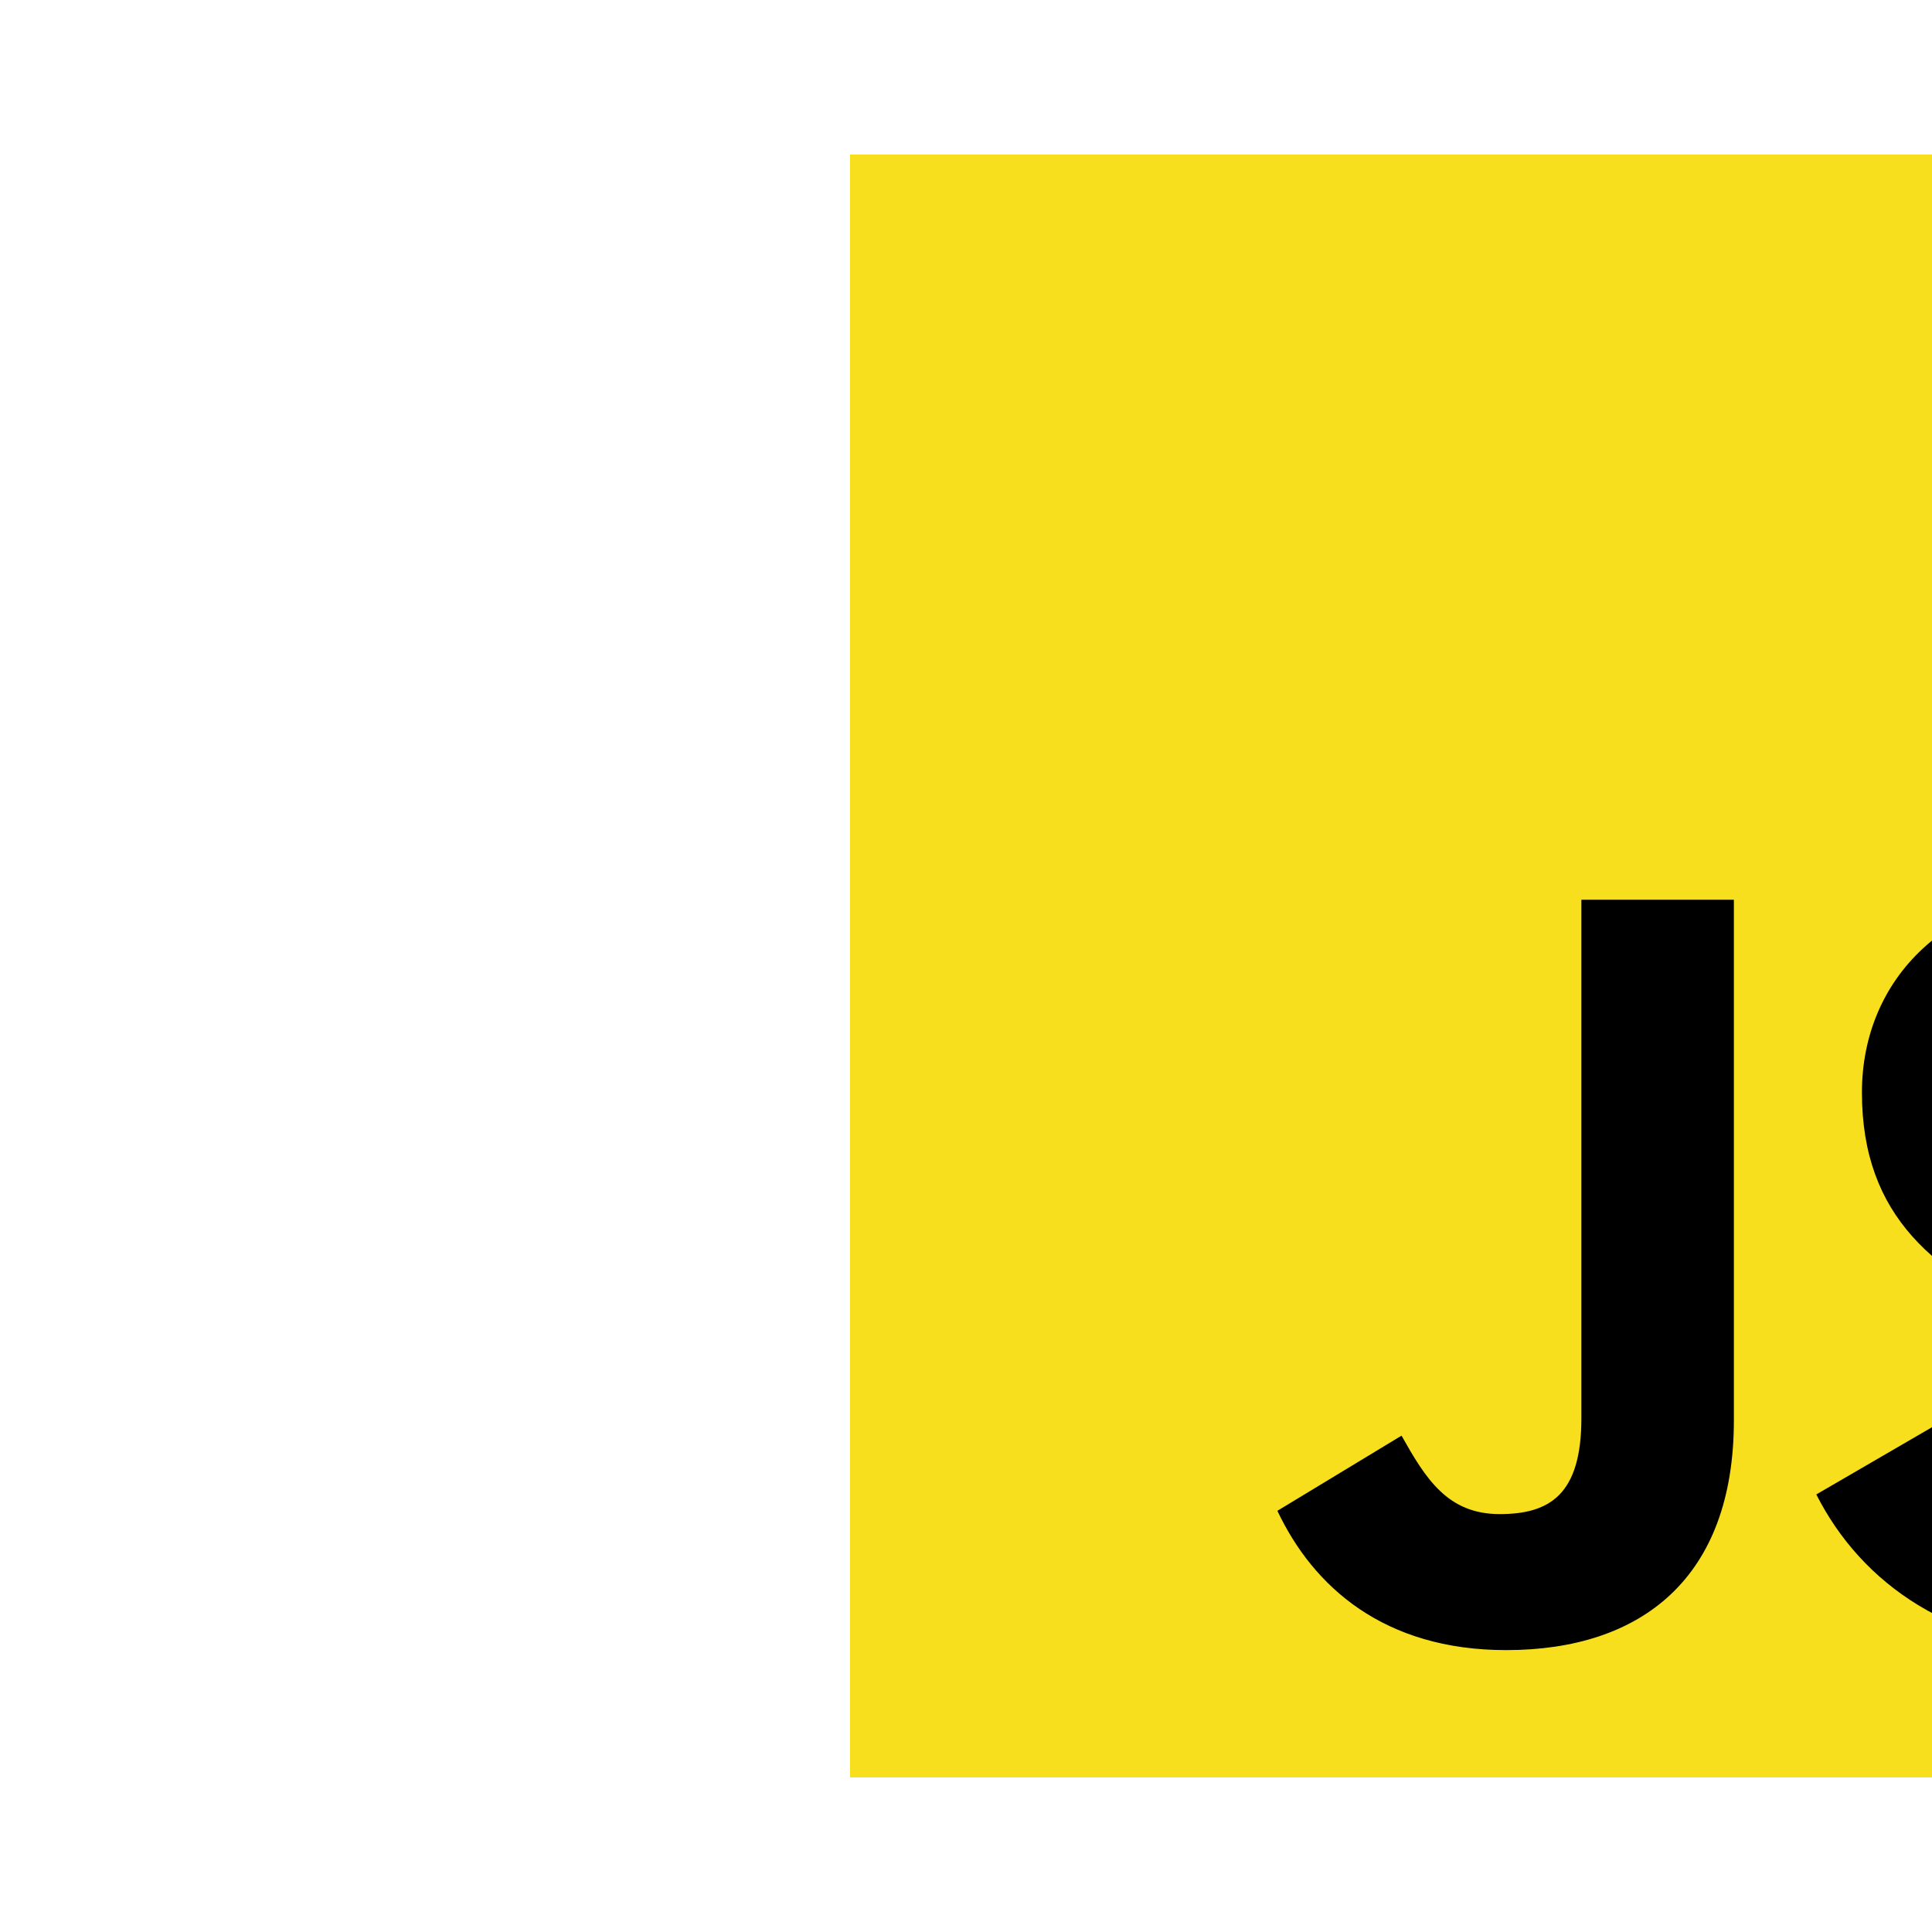
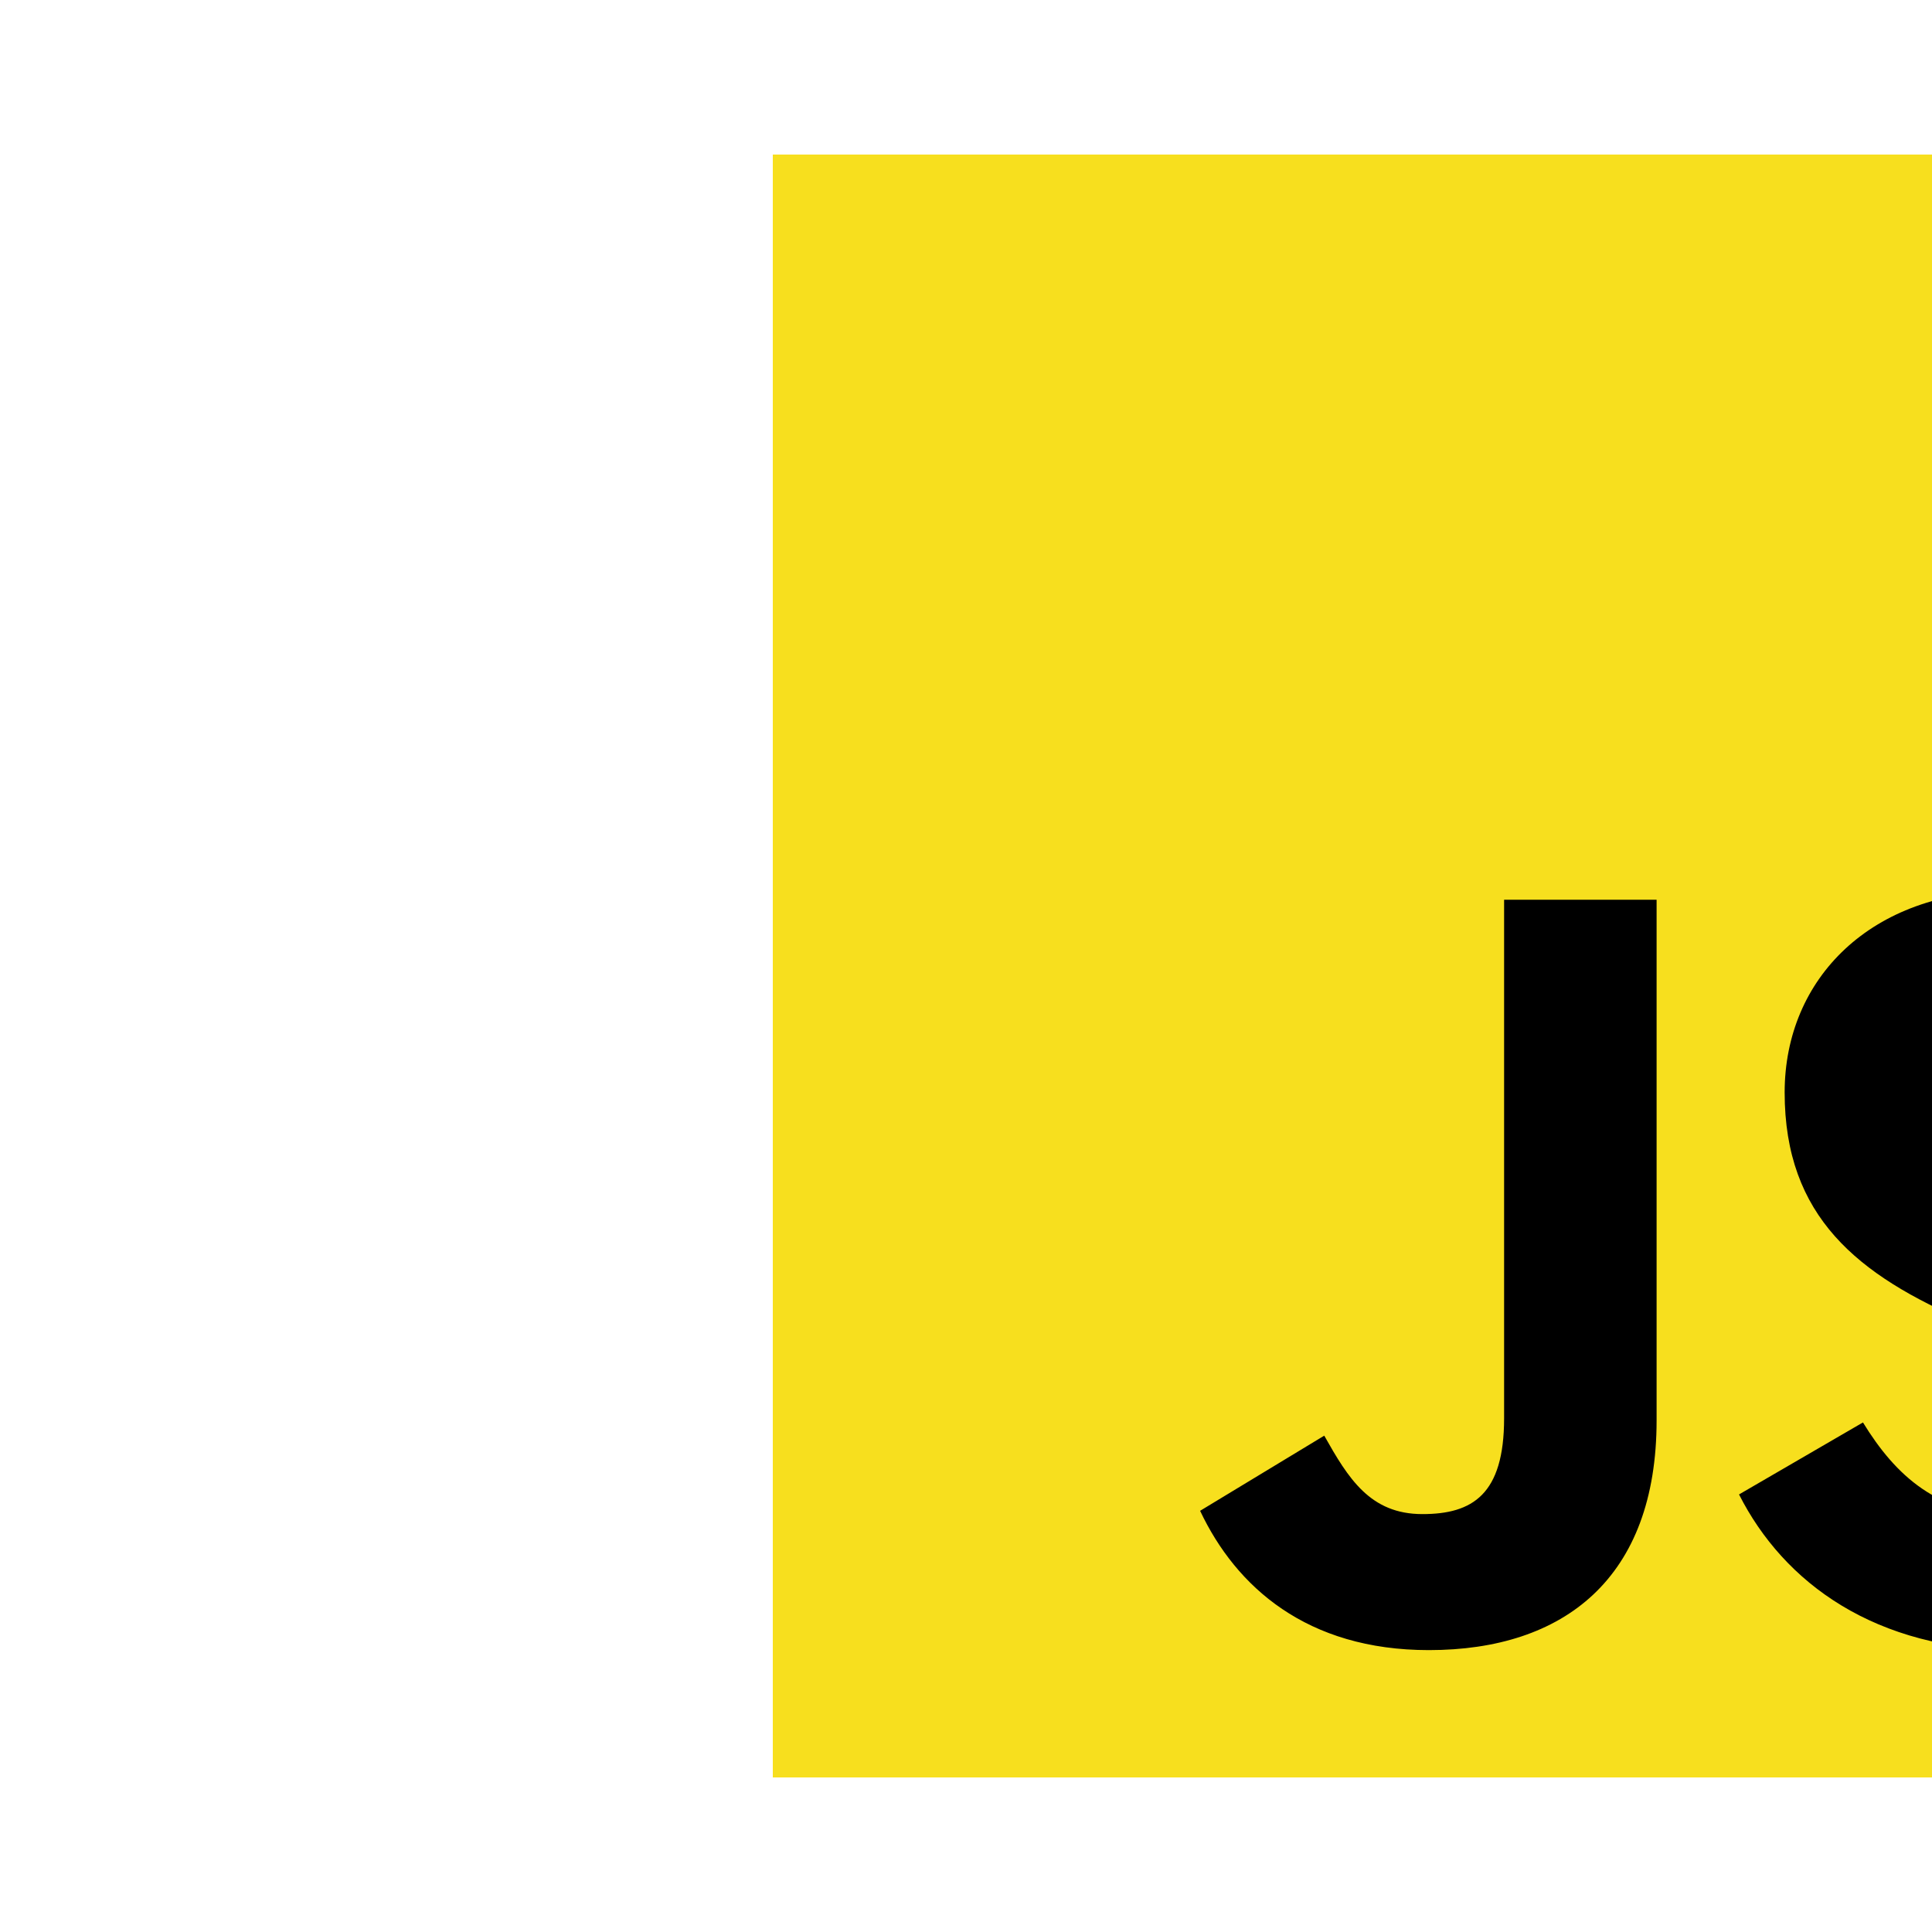
- <svg xmlns="http://www.w3.org/2000/svg" viewBox="-330 -60 750 750">
+ <svg xmlns="http://www.w3.org/2000/svg" viewBox="-300 -60 750 750">
  <rect width="630" height="630" fill="#f7df1e" />
  <path d="m423.2 492.19c12.69 20.72 29.2 35.95 58.4 35.95 24.53 0 40.2-12.26 40.2-29.2 0-20.3-16.1-27.49-43.1-39.3l-14.8-6.35c-42.72-18.2-71.1-41-71.1-89.2 0-44.4 33.83-78.2 86.7-78.2 37.64 0 64.7 13.1 84.2 47.4l-46.1 29.6c-10.15-18.2-21.1-25.37-38.1-25.37-17.34 0-28.33 11-28.33 25.37 0 17.76 11 24.95 36.4 35.95l14.8 6.34c50.3 21.57 78.7 43.56 78.7 93 0 53.3-41.87 82.5-98.1 82.5-54.98 0-90.5-26.2-107.88-60.54zm-209.13 5.13c9.3 16.5 17.76 30.45 38.1 30.45 19.45 0 31.72-7.61 31.72-37.2v-201.3h59.2v202.1c0 61.3-35.94 89.2-88.4 89.2-47.4 0-74.85-24.53-88.81-54.075z" />
</svg>
